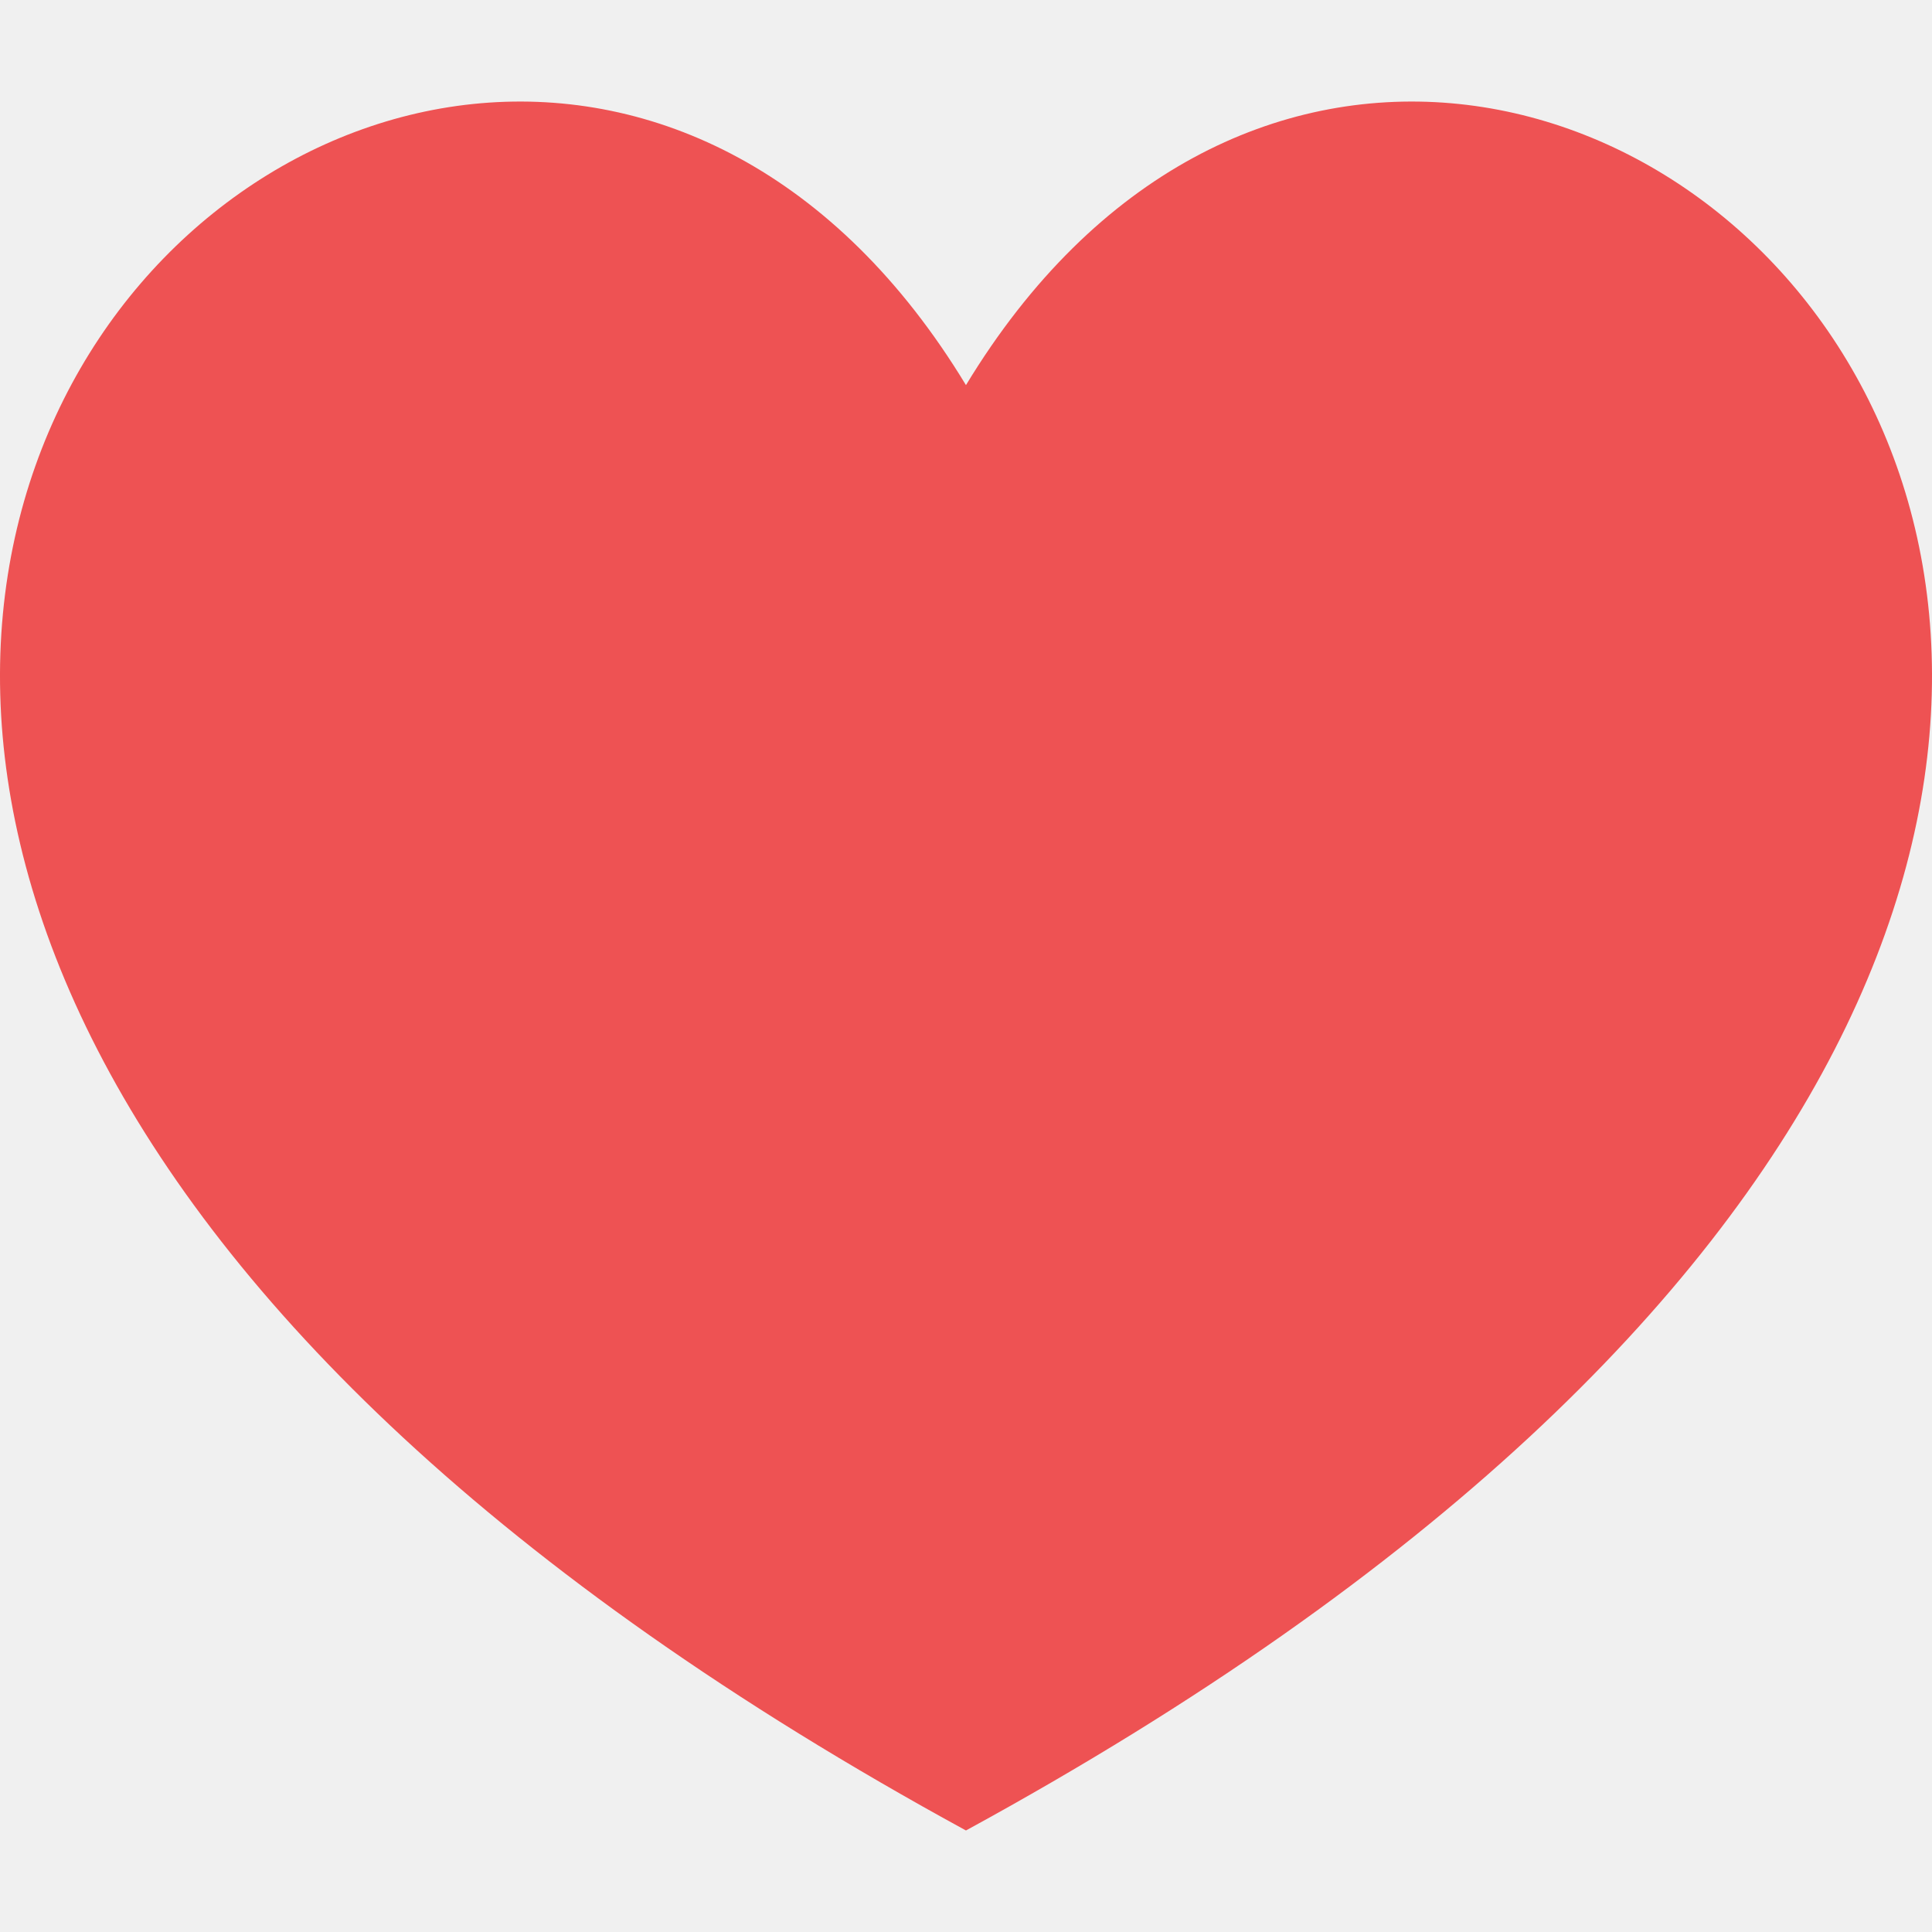
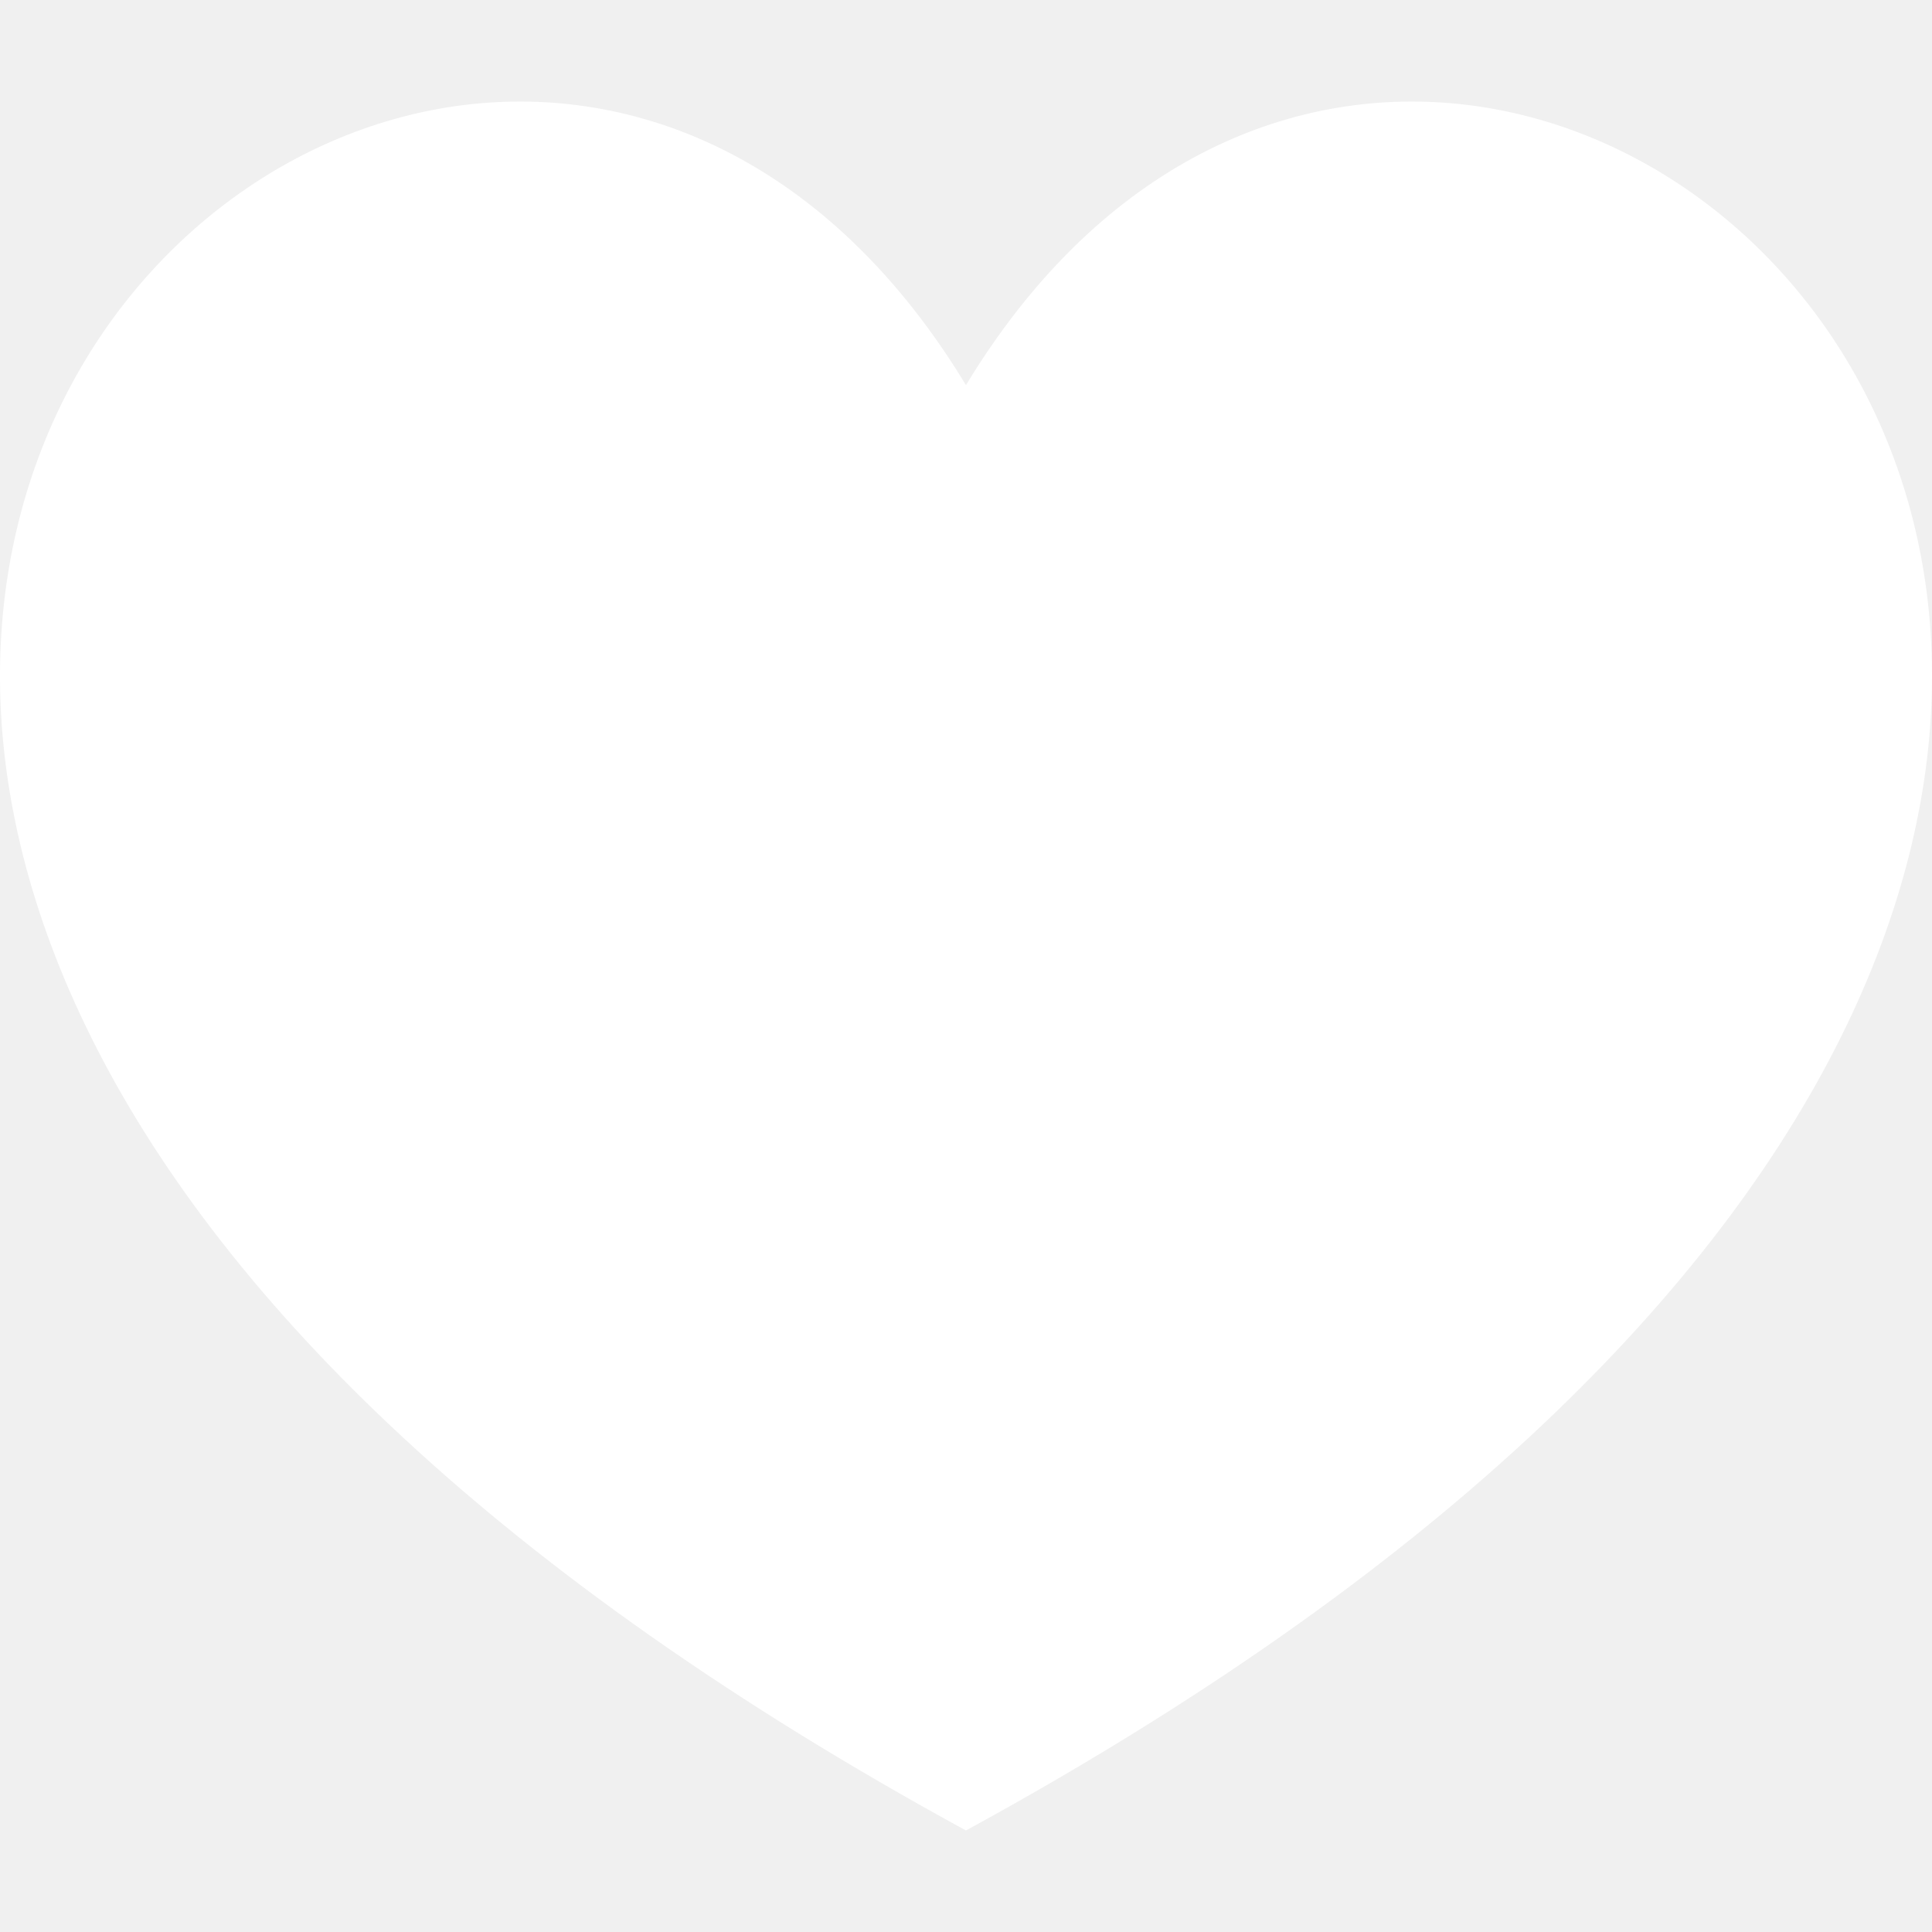
- <svg xmlns="http://www.w3.org/2000/svg" version="1.1" id="Capa_1" x="0px" y="0px" width="24" height="24" fill="#ee5253" viewBox="0 0 23.217 23.217" style="enable-background:new 0 0 23.217 23.217;" xml:space="preserve">
+ <svg xmlns="http://www.w3.org/2000/svg" version="1.1" id="Capa_1" x="0px" y="0px" width="24" height="24" fill="#fff" viewBox="0 0 23.217 23.217" style="enable-background:new 0 0 23.217 23.217;" xml:space="preserve">
  <g>
    <g>
      <path d="M11.608,21.997c-22.647-12.354-6.268-27.713,0-17.369C17.877-5.716,34.257,9.643,11.608,21.997z" />
    </g>
  </g>
</svg>
